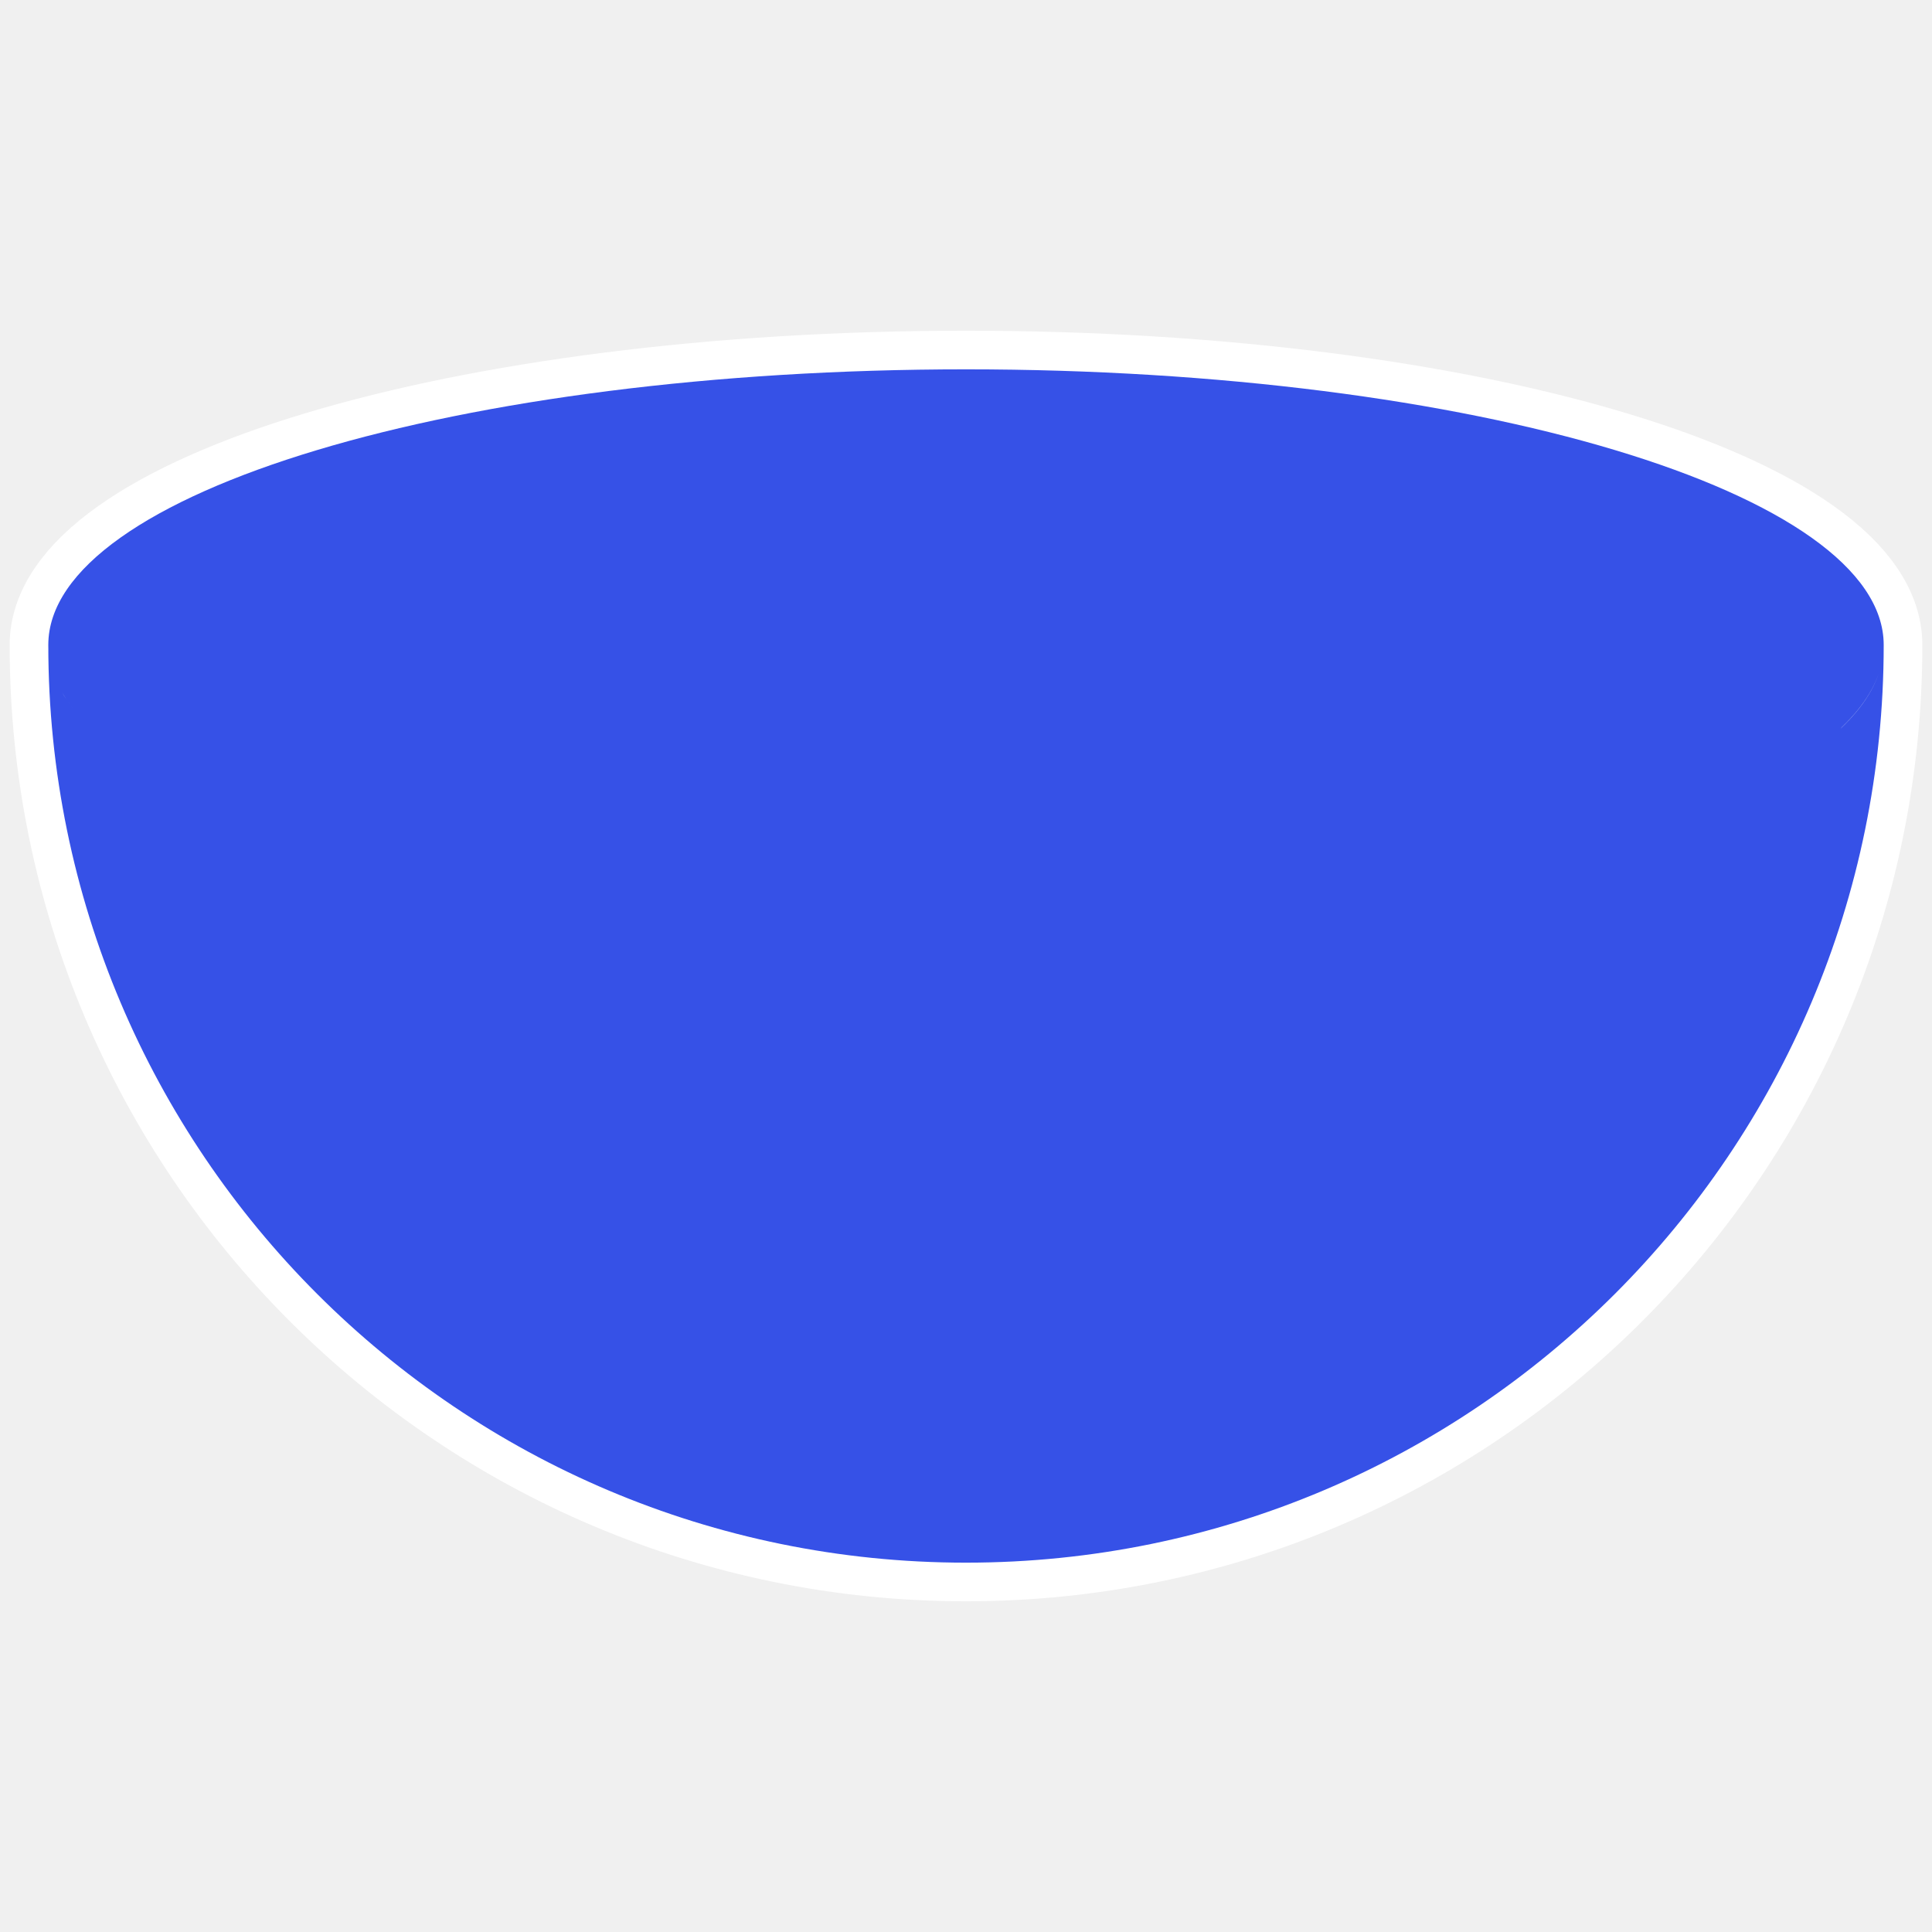
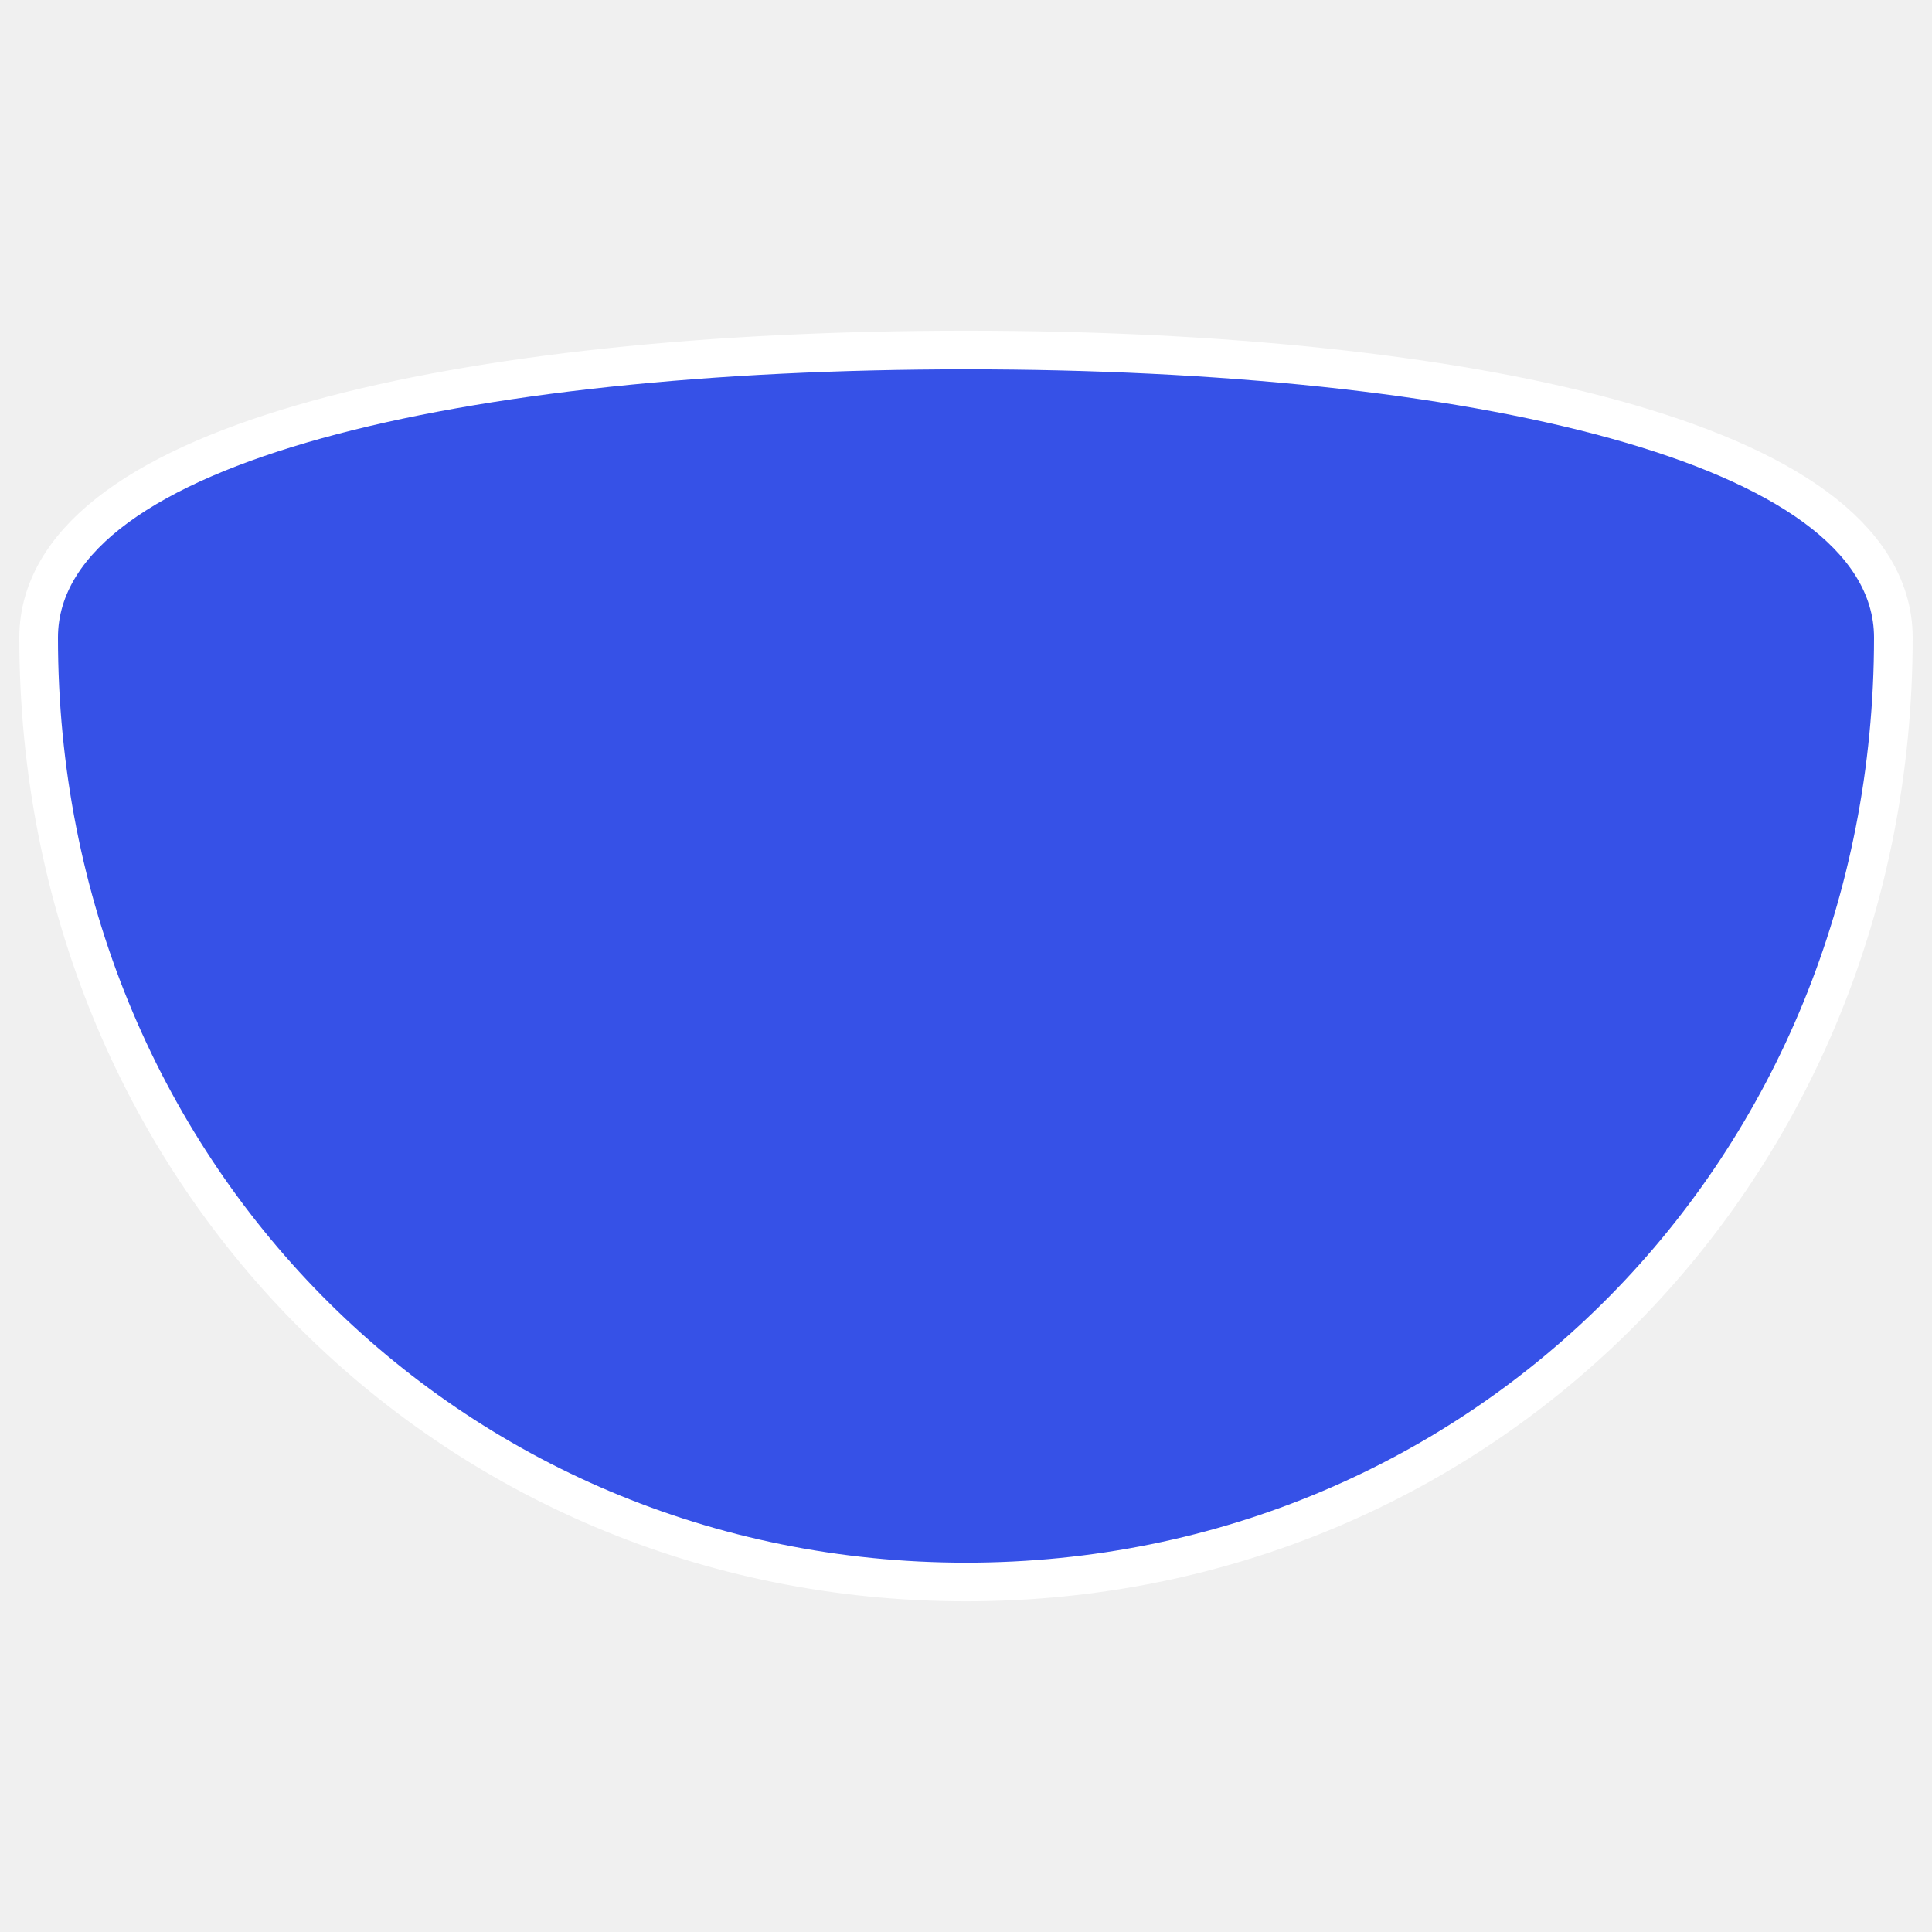
<svg xmlns="http://www.w3.org/2000/svg" id="svg2" version="1.1" width="100" height="100">
  <defs id="defs6" />
  <g id="g1612">
-     <path style="color:#000000;display:inline;overflow:visible;visibility:visible;opacity:1;fill:#3651e7;fill-opacity:1;fill-rule:nonzero;stroke:#ffffff;stroke-width:4;stroke-linecap:round;stroke-linejoin:round;stroke-miterlimit:4;stroke-dasharray:none;stroke-dashoffset:0;stroke-opacity:1;marker:none;enable-background:accumulate" d="m 50,19.117 c -26.233,0 -47.499,6.387 -47.5,14.266 0.088,1.028 0.085,0.83 0,0 0,26.234 21.266,47.5 47.5,47.5 26.234,0 47.5,-21.266 47.5,-47.5 -0.21,1.595 -0.147,1.296 0,0 C 97.499,25.504 76.233,19.117 50,19.117 Z" id="path4233-4" />
-     <path style="color:#000000;display:inline;overflow:visible;visibility:visible;opacity:1;fill:#3651e7;fill-opacity:1;fill-rule:nonzero;stroke:none;stroke-width:0.493;stroke-linecap:round;stroke-linejoin:round;stroke-miterlimit:4;stroke-dasharray:none;stroke-dashoffset:0;stroke-opacity:1;marker:none;enable-background:accumulate" d="M 50,19.117 A 47.5,14.266 0 0 0 2.5,33.383 47.5,14.266 0 0 0 2.607,34.295 C 2.544,33.993 2.5,33.689 2.5,33.383 c 0,26.234 21.266,47.5 47.5,47.5 26.234,0 47.5,-21.266 47.5,-47.5 -4e-5,0.477 -0.082,0.949 -0.234,1.414 A 47.5,14.266 0 0 0 97.5,33.383 47.5,14.266 0 0 0 50,19.117 Z M 2.654,34.479 a 47.5,14.266 0 0 0 0.525,1.301 C 2.939,35.352 2.766,34.918 2.654,34.479 Z m 94.607,0.332 c -0.808,2.441 -3.667,4.699 -8.049,6.621 a 47.5,14.266 0 0 0 8.049,-6.621 z m -94.045,1.031 a 47.5,14.266 0 0 0 1,1.338 c -0.402,-0.438 -0.737,-0.884 -1,-1.338 z m 1.039,1.381 a 47.5,14.266 0 0 0 1.461,1.318 C 5.161,38.111 4.673,37.672 4.256,37.223 Z m 1.492,1.344 A 47.5,14.266 0 0 0 7.656,39.846 C 6.953,39.431 6.316,39.003 5.748,38.566 Z m 1.936,1.295 a 47.5,14.266 0 0 0 2.264,1.186 C 9.132,40.663 8.376,40.269 7.684,39.861 Z m 2.438,1.268 a 47.5,14.266 0 0 0 2.518,1.057 c -0.891,-0.34 -1.731,-0.692 -2.518,-1.057 z m 79.057,0.318 c -0.848,0.371 -1.755,0.728 -2.713,1.072 a 47.5,14.266 0 0 0 2.713,-1.072 z m -76.244,0.852 a 47.5,14.266 0 0 0 1.889,0.646 c -0.641,-0.212 -1.291,-0.423 -1.889,-0.646 z m 72.305,0.625 C 84.612,43.132 83.994,43.344 83.328,43.541 a 47.5,14.266 0 0 0 1.91,-0.617 z m -69.068,0.467 a 47.5,14.266 0 0 0 1.949,0.545 c -0.658,-0.18 -1.325,-0.355 -1.949,-0.545 z m 65.586,0.58 c -0.622,0.168 -1.234,0.34 -1.885,0.498 a 47.5,14.266 0 0 0 1.885,-0.498 z m -62.15,0.371 a 47.5,14.266 0 0 0 2.736,0.623 c -0.93,-0.201 -1.858,-0.403 -2.736,-0.623 z m 58.631,0.494 c -0.73,0.163 -1.459,0.324 -2.221,0.475 a 47.5,14.266 0 0 0 2.221,-0.475 z m -54.992,0.332 a 47.5,14.266 0 0 0 3.662,0.676 c -1.255,-0.21 -2.48,-0.433 -3.662,-0.676 z m 51.221,0.426 c -0.805,0.146 -1.61,0.29 -2.445,0.422 a 47.5,14.266 0 0 0 2.445,-0.422 z m -47.219,0.311 a 47.5,14.266 0 0 0 13.316,1.461 47.5,14.266 0 0 0 4.623,0.209 C 43.62,47.527 42.08,47.457 40.562,47.365 35.831,47.079 31.355,46.579 27.246,45.904 Z m 43.049,0.361 c -0.854,0.122 -1.71,0.241 -2.592,0.348 a 47.5,14.266 0 0 0 2.592,-0.348 z m -4.225,0.527 c -0.939,0.102 -1.882,0.201 -2.848,0.285 a 47.5,14.266 0 0 0 2.848,-0.285 z m -4.551,0.416 c -0.931,0.07 -1.864,0.136 -2.816,0.189 a 47.5,14.266 0 0 0 2.816,-0.189 z M 56.562,47.496 c -0.81,0.034 -1.617,0.069 -2.439,0.09 a 47.5,14.266 0 0 0 2.439,-0.09 z" id="path4233" />
+     <path style="color:#000000;display:inline;overflow:visible;visibility:visible;opacity:1;fill:#3651e7;fill-opacity:1;fill-rule:nonzero;stroke:#ffffff;stroke-width:4;stroke-linecap:round;stroke-linejoin:round;stroke-miterlimit:4;stroke-dasharray:none;stroke-dashoffset:0;stroke-opacity:1;marker:none;enable-background:accumulate" d="M 50,19.117 C 23.767,19.117 3,24 3,33 3,60 23.766,80.883 50,80.883 76.234,80.883 97,60 97,33 97,24 76.233,19.117 50,19.117 Z" id="path4233" />
+     <path style="color:#000000;display:inline;overflow:visible;visibility:visible;opacity:1;fill:#3651e7;fill-opacity:1;fill-rule:nonzero;stroke:none;stroke-width:4;stroke-linecap:round;stroke-linejoin:round;stroke-miterlimit:4;stroke-dasharray:none;stroke-dashoffset:0;stroke-opacity:1;marker:none;enable-background:accumulate" d="M 50,19.117 C 23.767,19.117 3,24 3,33 3,60 23.766,80.883 50,80.883 76.234,80.883 97,60 97,33 97,24 76.233,19.117 50,19.117 Z" id="path4233-3" />
  </g>
</svg>
